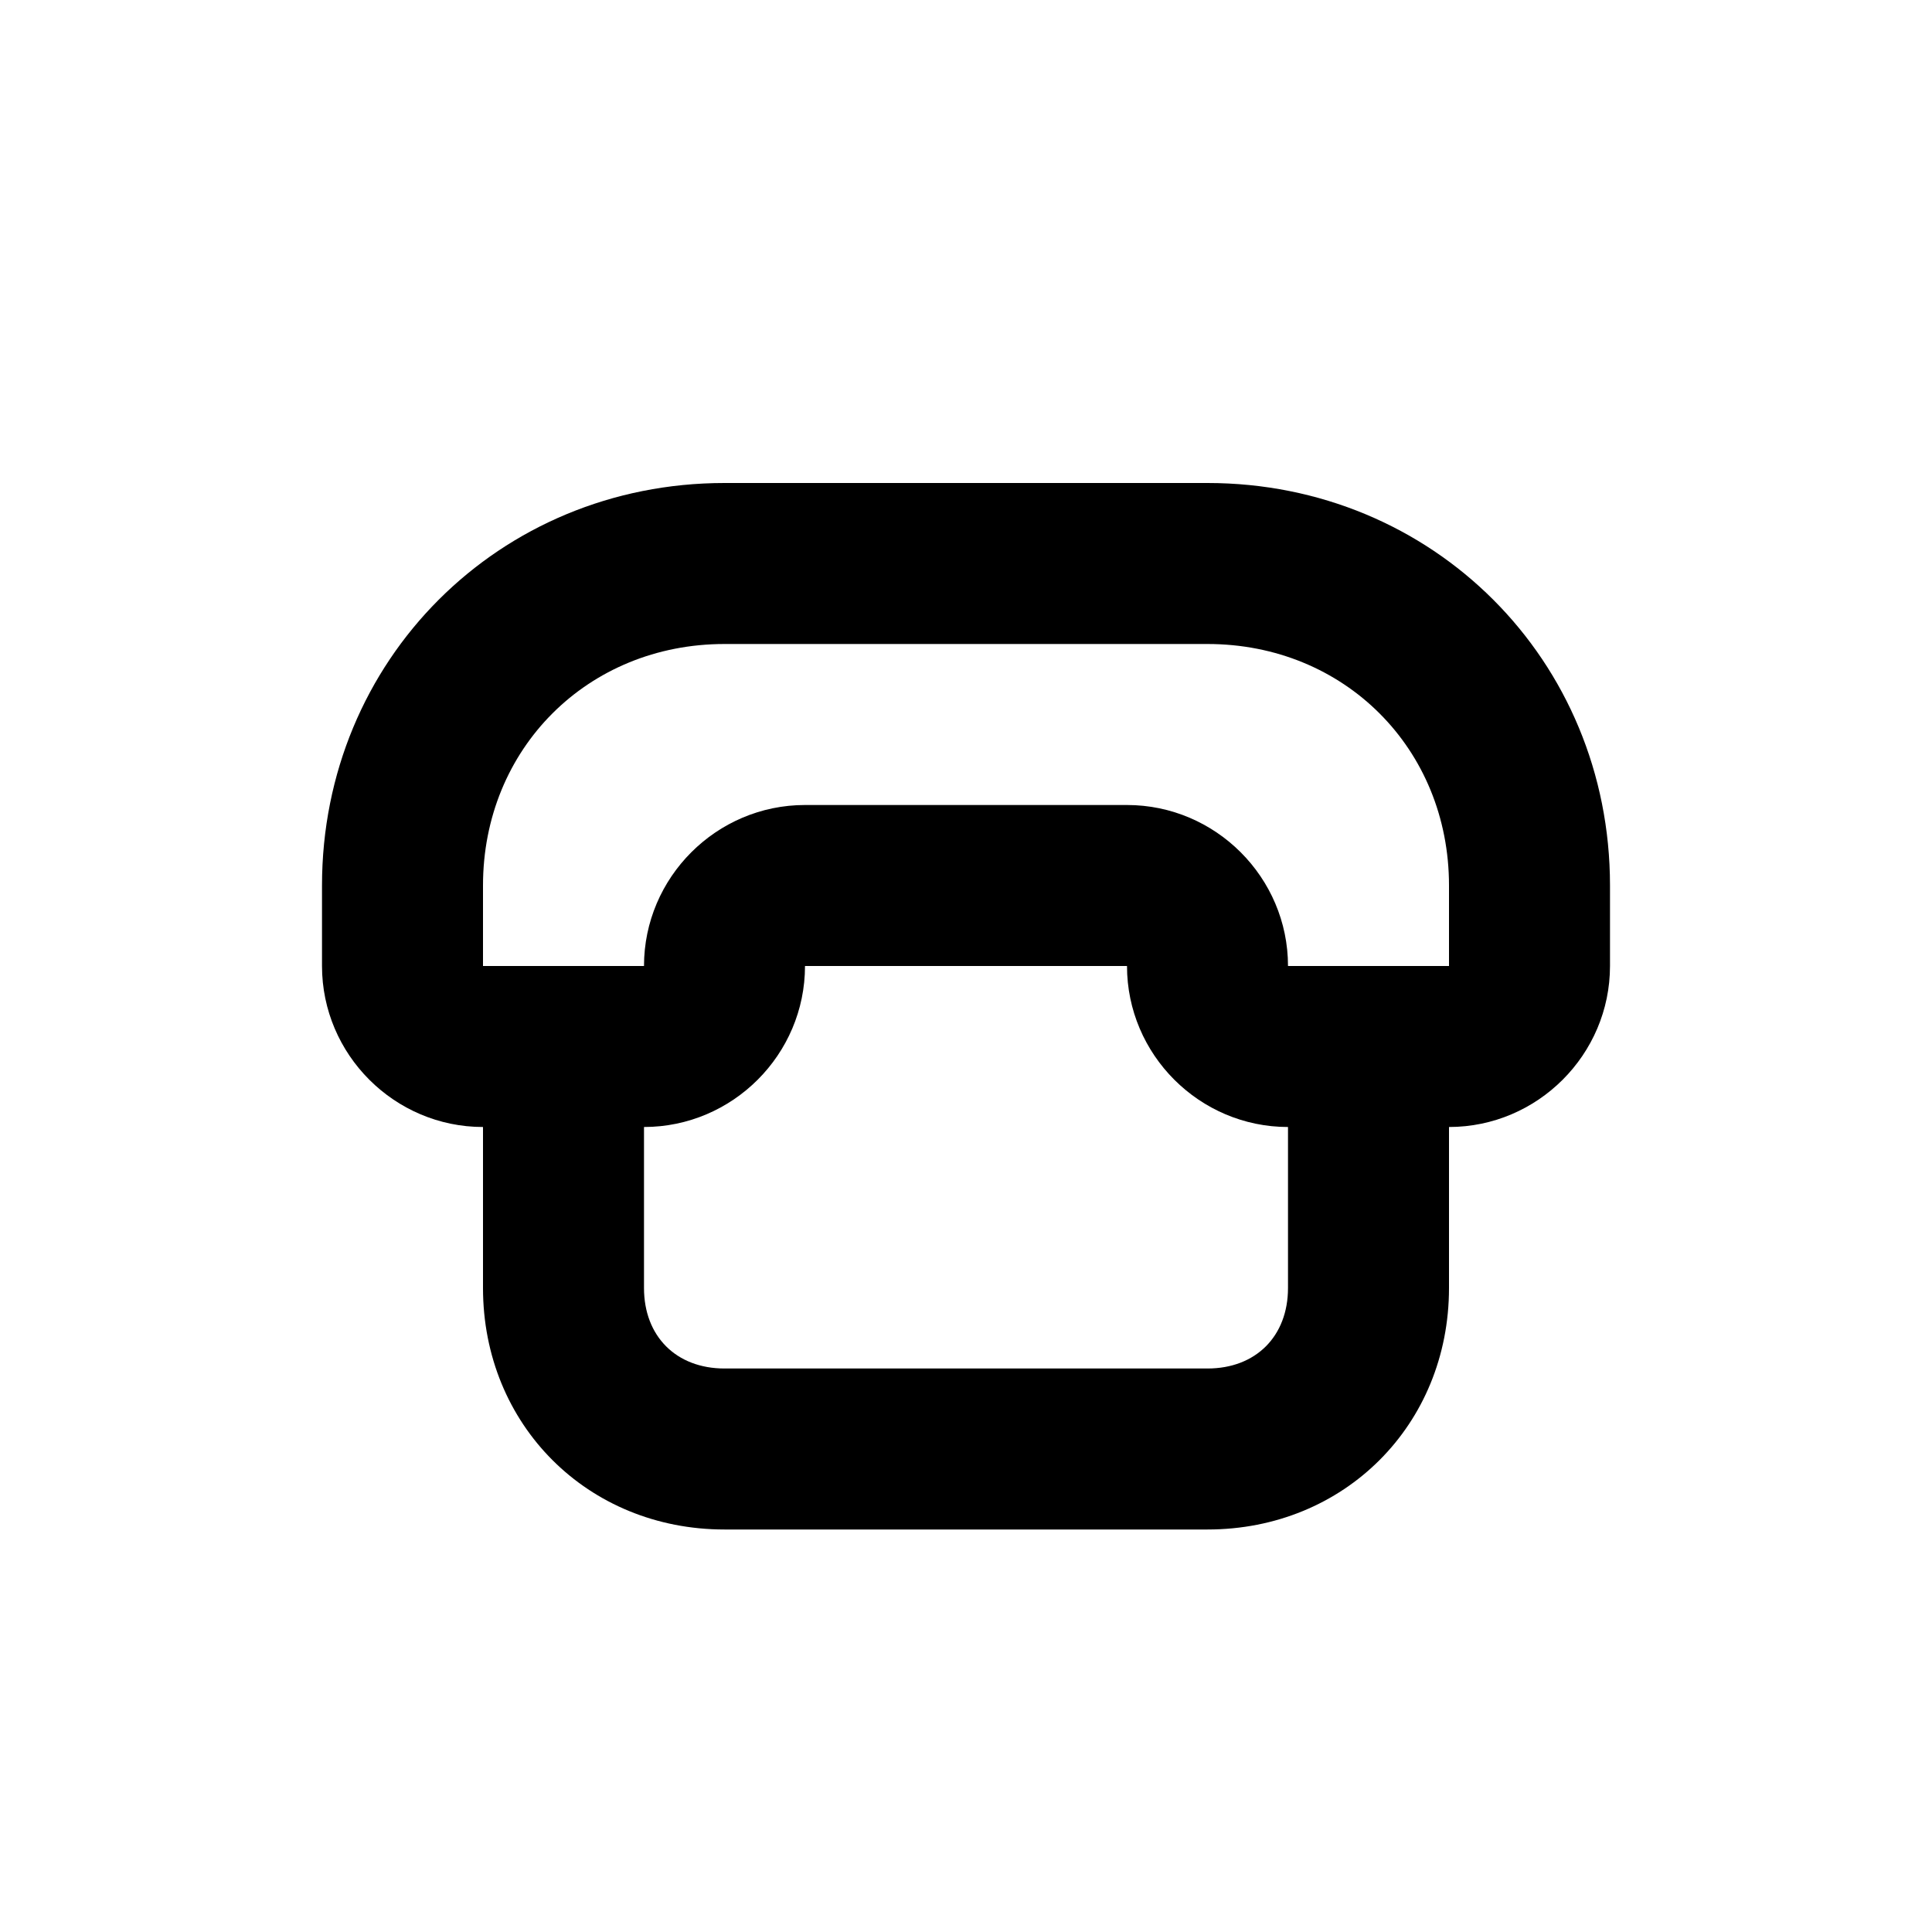
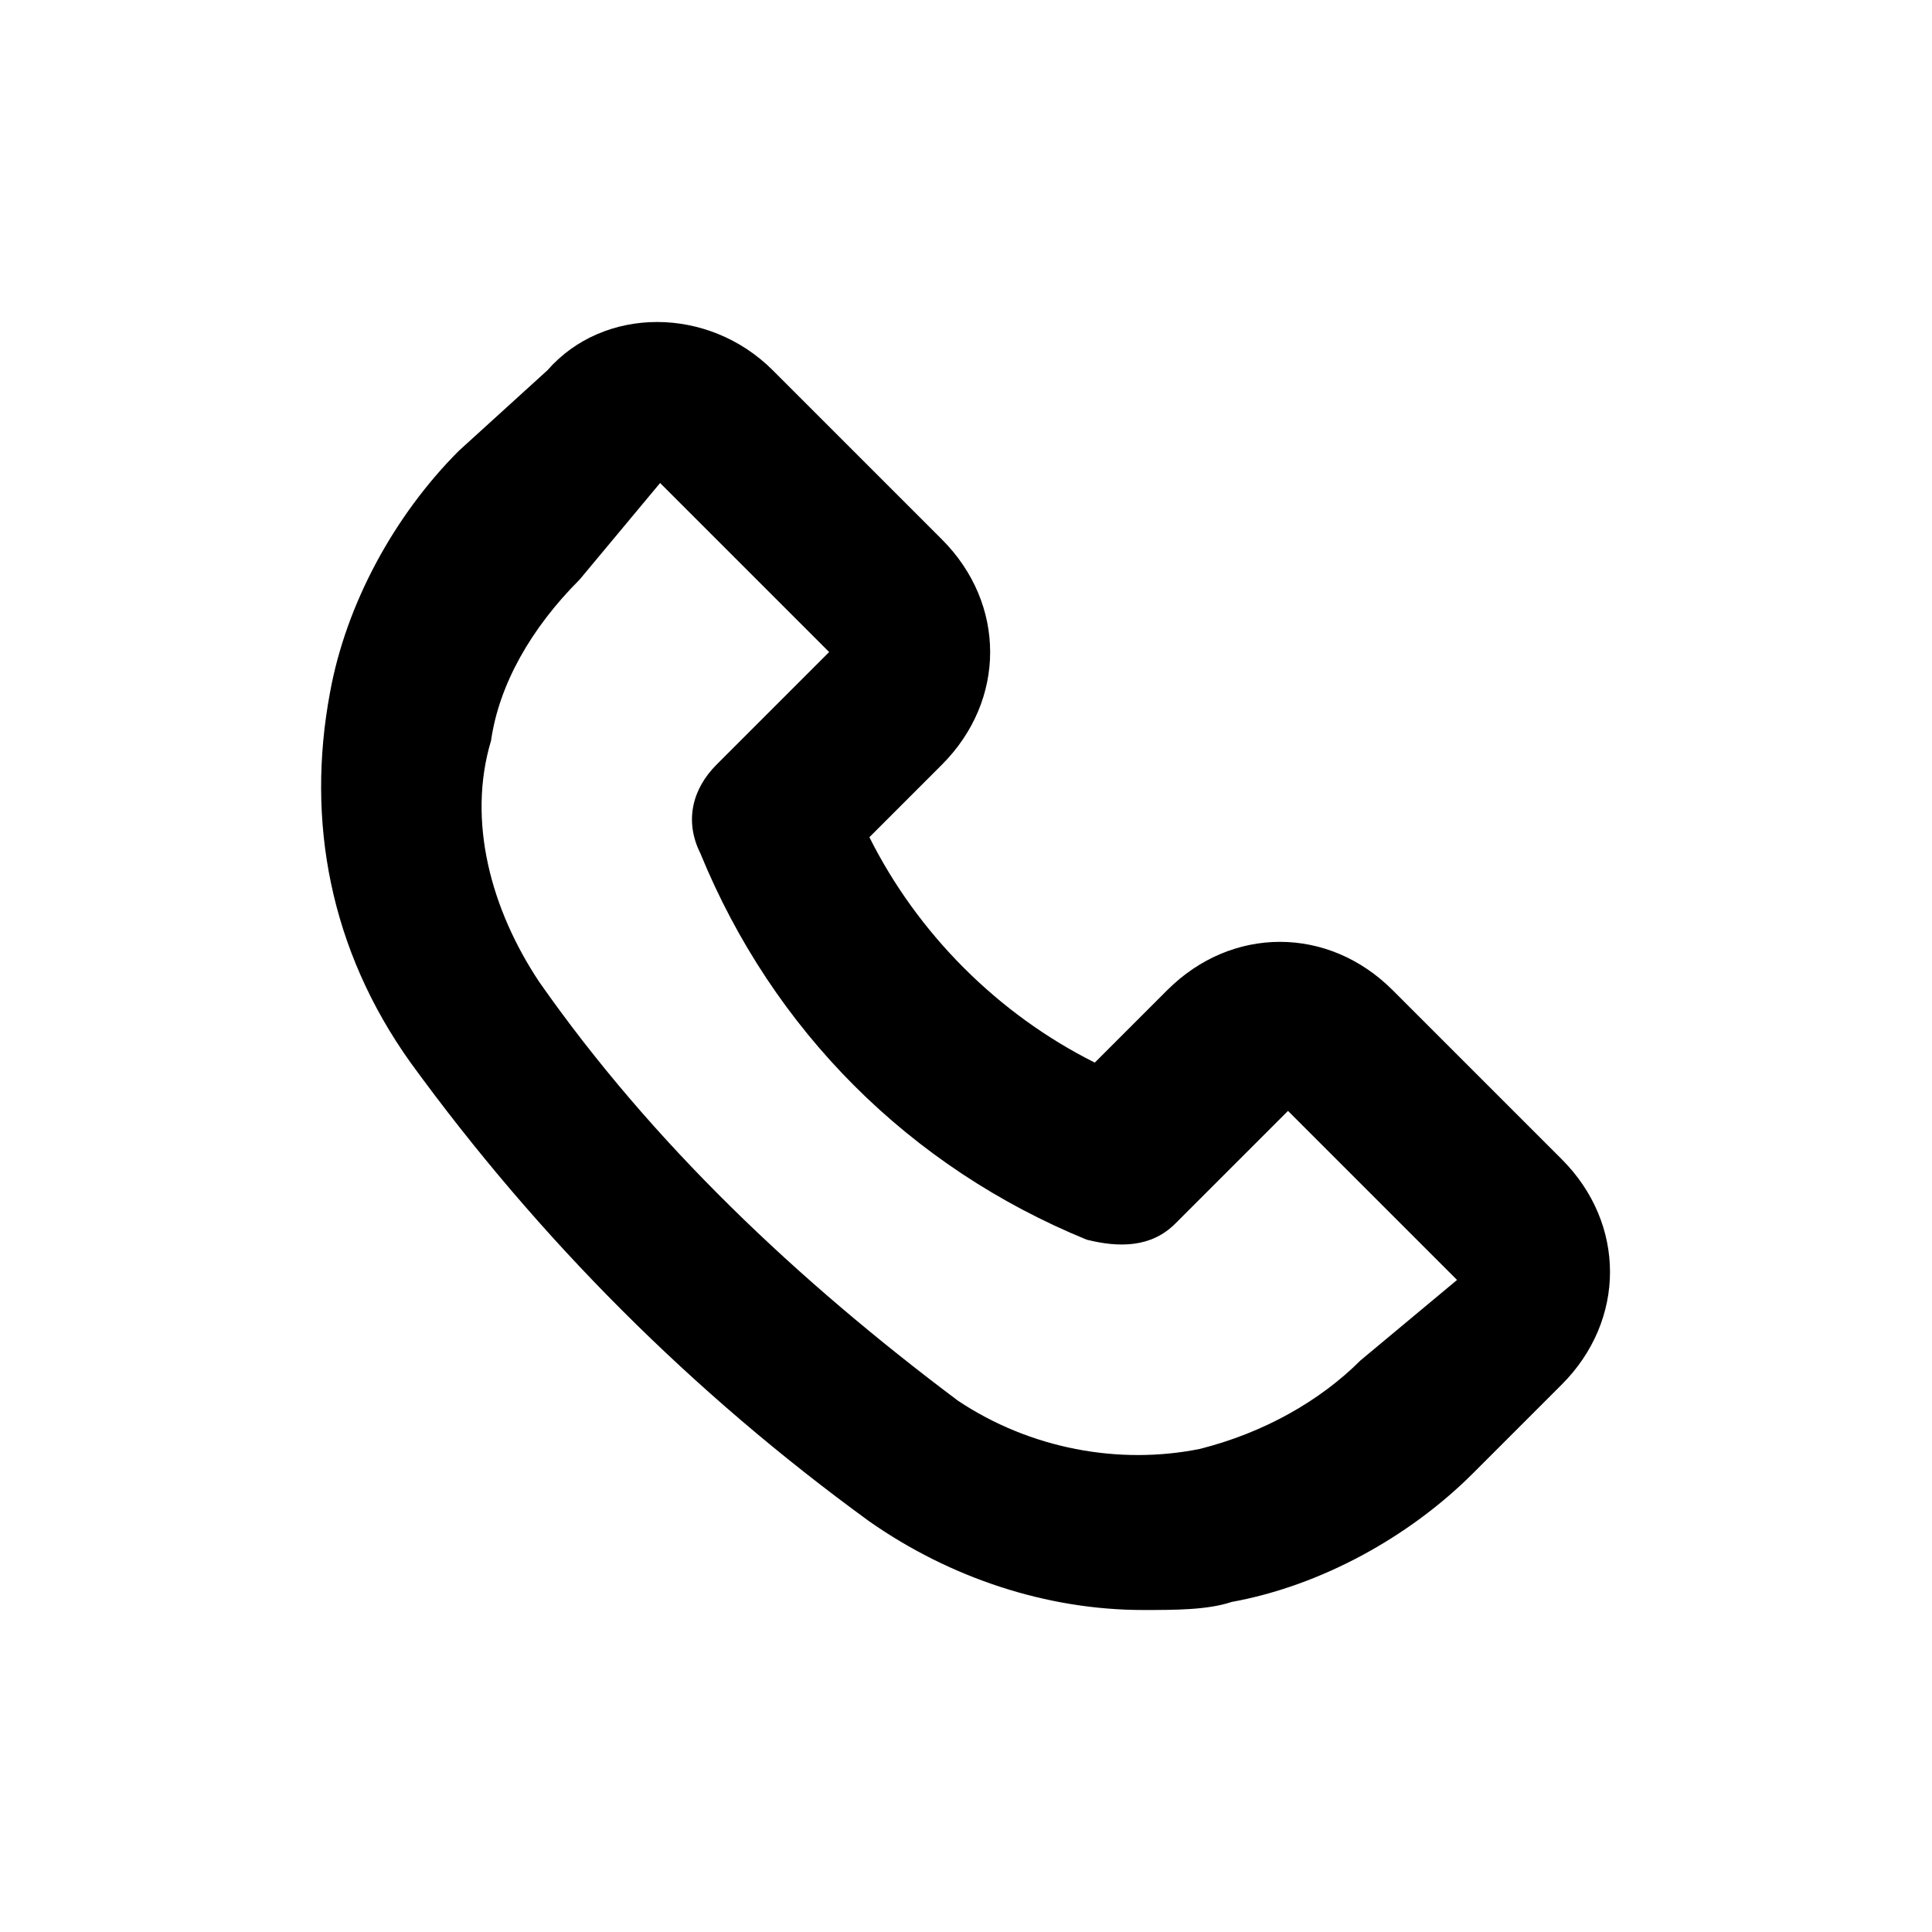
<svg xmlns="http://www.w3.org/2000/svg" version="1.1" id="Layer_1" x="0px" y="0px" viewBox="0 0 24 24" style="enable-background:new 0 0 24 24;" xml:space="preserve">
  <style type="text/css">
	.st0{fill:#A5B2BD;}
	.st1{fill:#3197D6;}
- 	.st2{fill:none;stroke:#72808E;stroke-width:2;stroke-linecap:round;stroke-linejoin:round;stroke-miterlimit:10;}
- 	.st3{fill:none;stroke:#A4B2BC;stroke-width:2;stroke-linecap:round;stroke-linejoin:round;stroke-miterlimit:10;}
</style>
-   <path d="M15,6H9c-2.8,0-5,2.2-5,5v1c0,1.1,0.9,2,2,2v2c0,1.7,1.3,3,3,3h6c1.7,0,3-1.3,3-3v-2c1.1,0,2-0.9,2-2v-1C20,8.2,17.8,6,15,6  z M16,16c0,0.6-0.4,1-1,1H9c-0.6,0-1-0.4-1-1v-2c1.1,0,2-0.9,2-2h4c0,1.1,0.9,2,2,2V16z M18,12h-1h-1c0-1.1-0.9-2-2-2h-4  c-1.1,0-2,0.9-2,2H7H6v-1c0-1.7,1.3-3,3-3h6c1.7,0,3,1.3,3,3V12z" />
+   <path d="M19.4,14.4l-2.1-2.1c-0.8-0.8-2-0.8-2.8,0l-0.9,0.9c-1.2-0.6-2.2-1.6-2.8-2.8l0.9-0.9c0.8-0.8,0.8-2,0-2.8L9.6,4.6  c-0.8-0.8-2.1-0.8-2.8,0L5.7,5.6c-0.8,0.8-1.4,1.9-1.6,3c-0.3,1.6,0,3.2,1,4.6c1.6,2.2,3.5,4.1,5.7,5.7c1,0.7,2.2,1.1,3.4,1.1  c0.4,0,0.8,0,1.1-0.1c1.1-0.2,2.2-0.8,3-1.6l1.1-1.1c0.4-0.4,0.6-0.9,0.6-1.4S19.8,14.8,19.4,14.4z M16.9,16.9  c-0.5,0.5-1.2,0.9-2,1.1h0c-1,0.2-2.1,0-3-0.6c-2-1.5-3.8-3.2-5.2-5.2c-0.6-0.9-0.9-2-0.6-3c0.1-0.7,0.5-1.4,1.1-2L8.2,6l2.1,2.1  L8.9,9.5c-0.3,0.3-0.4,0.7-0.2,1.1c0.9,2.2,2.6,3.9,4.8,4.8c0.4,0.1,0.8,0.1,1.1-0.2l1.4-1.4l2.1,2.1L16.9,16.9z" />
</svg>
